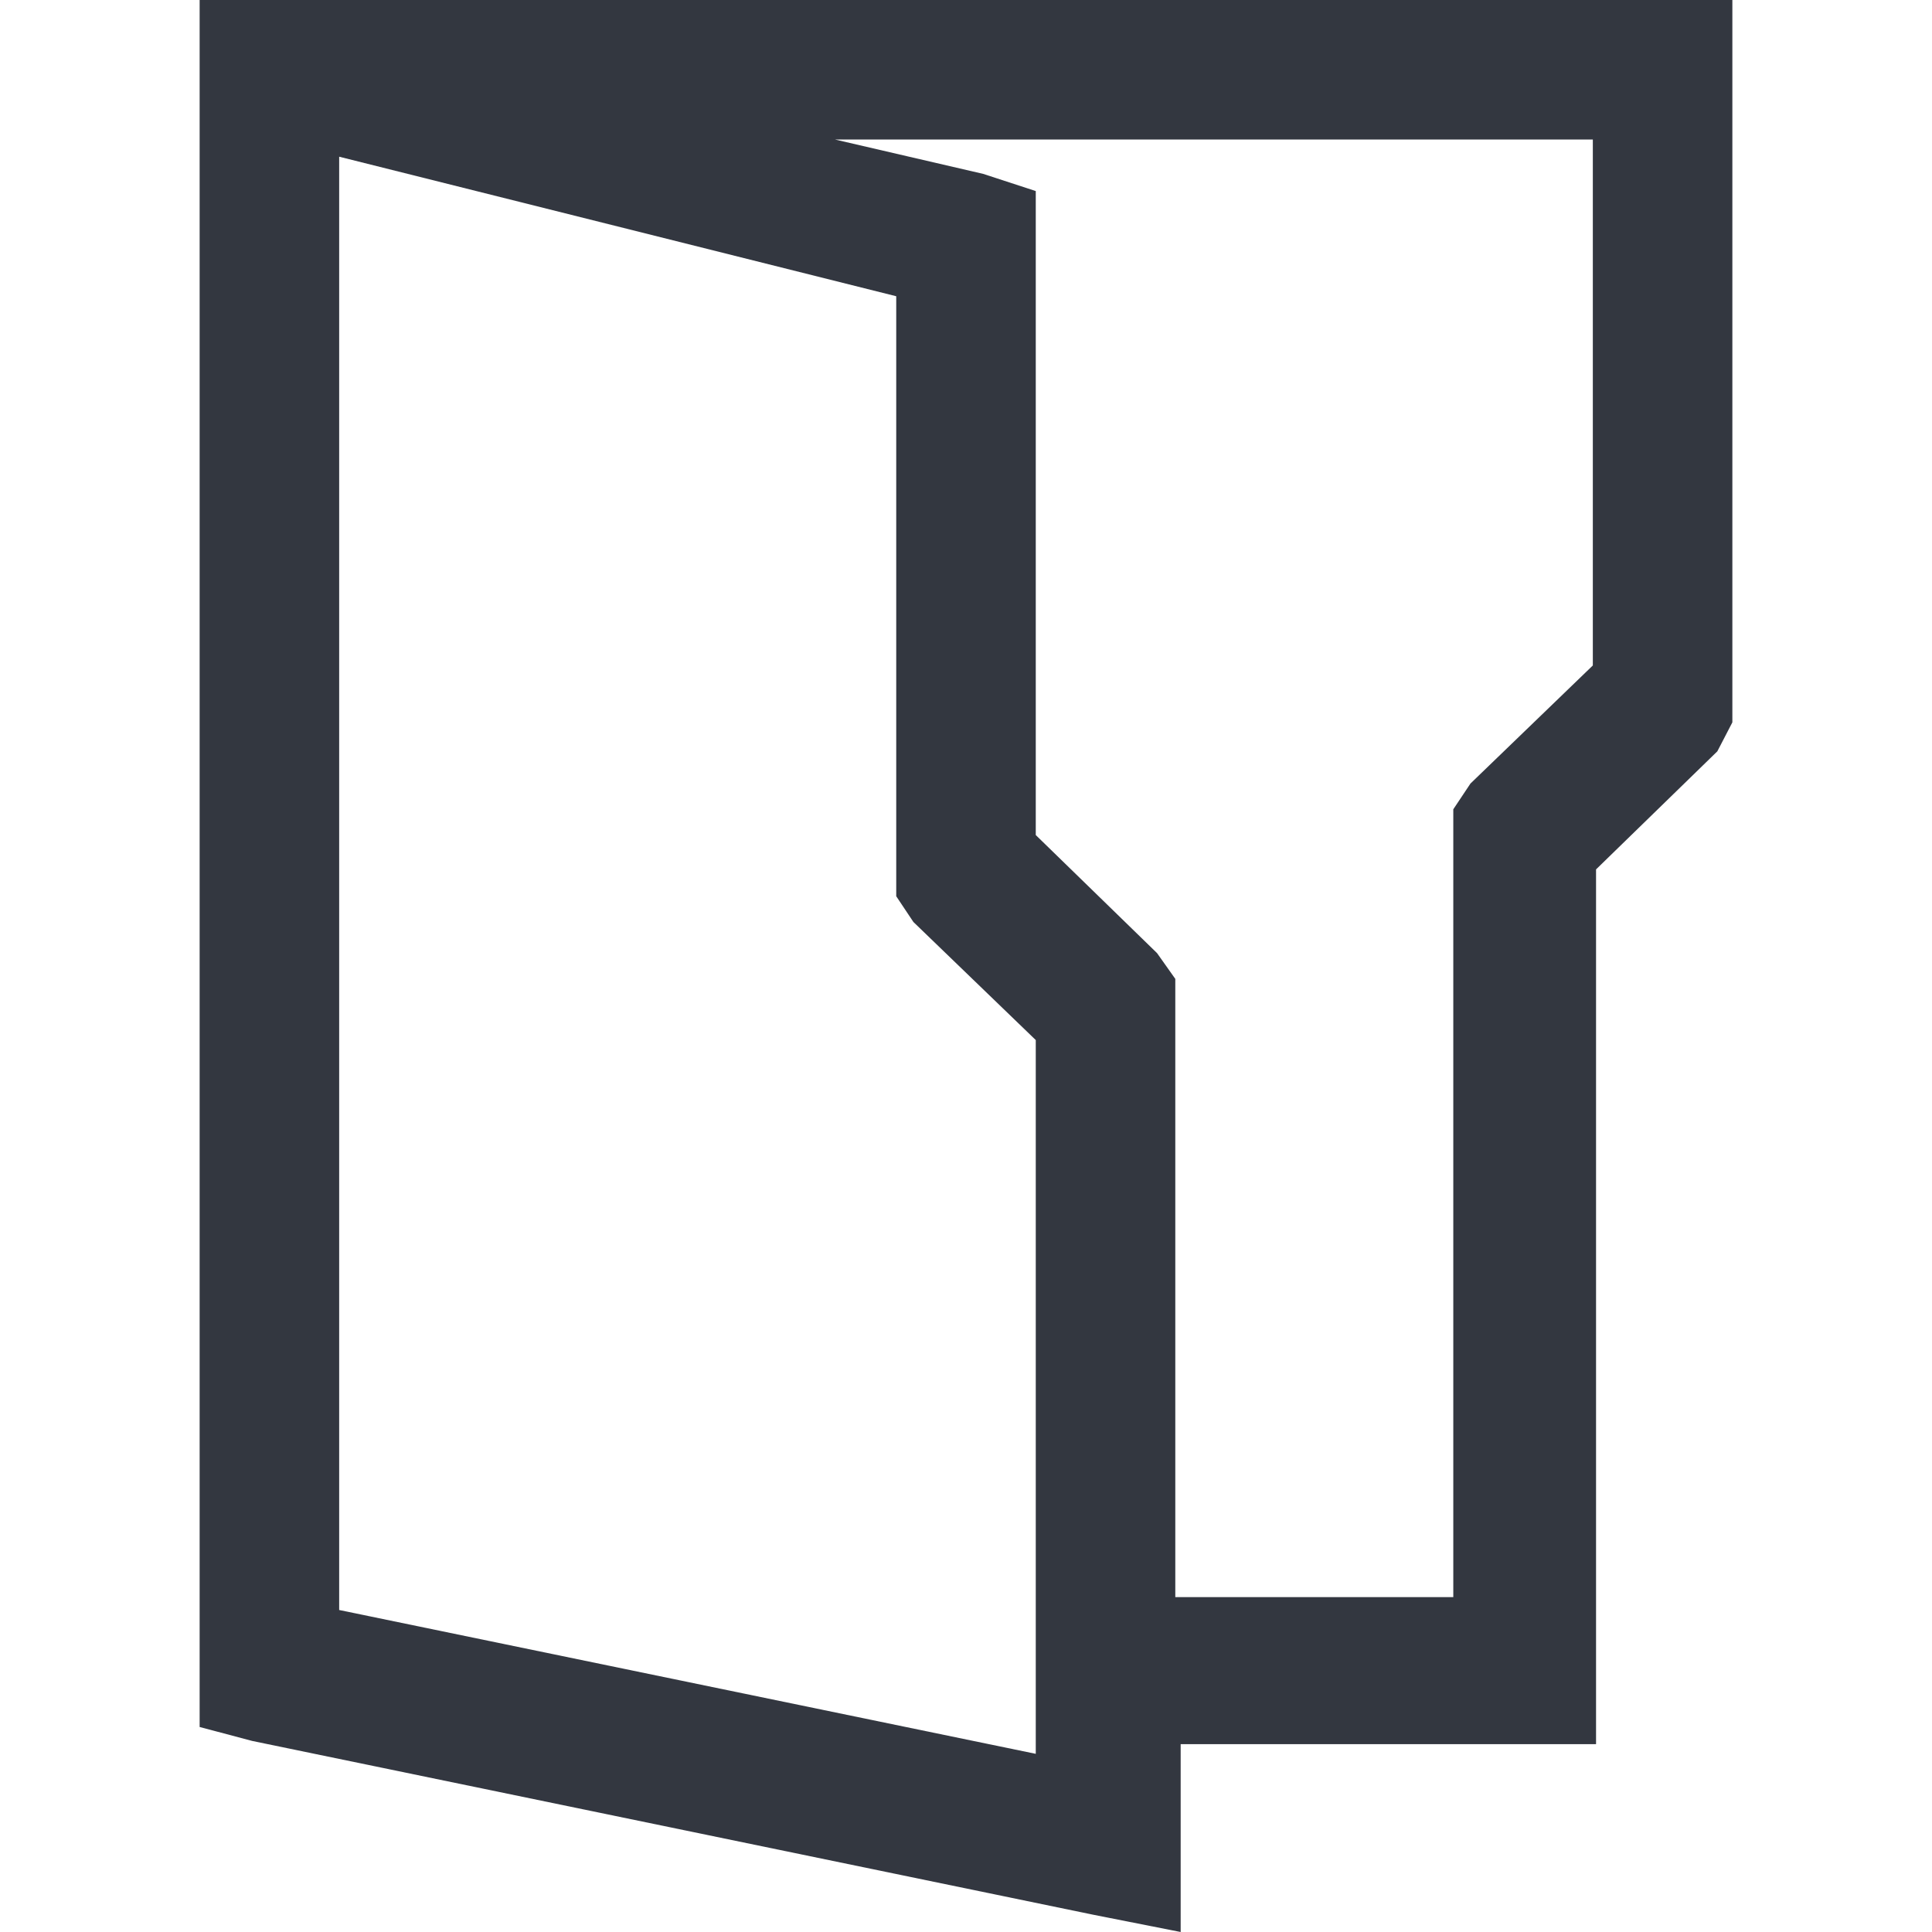
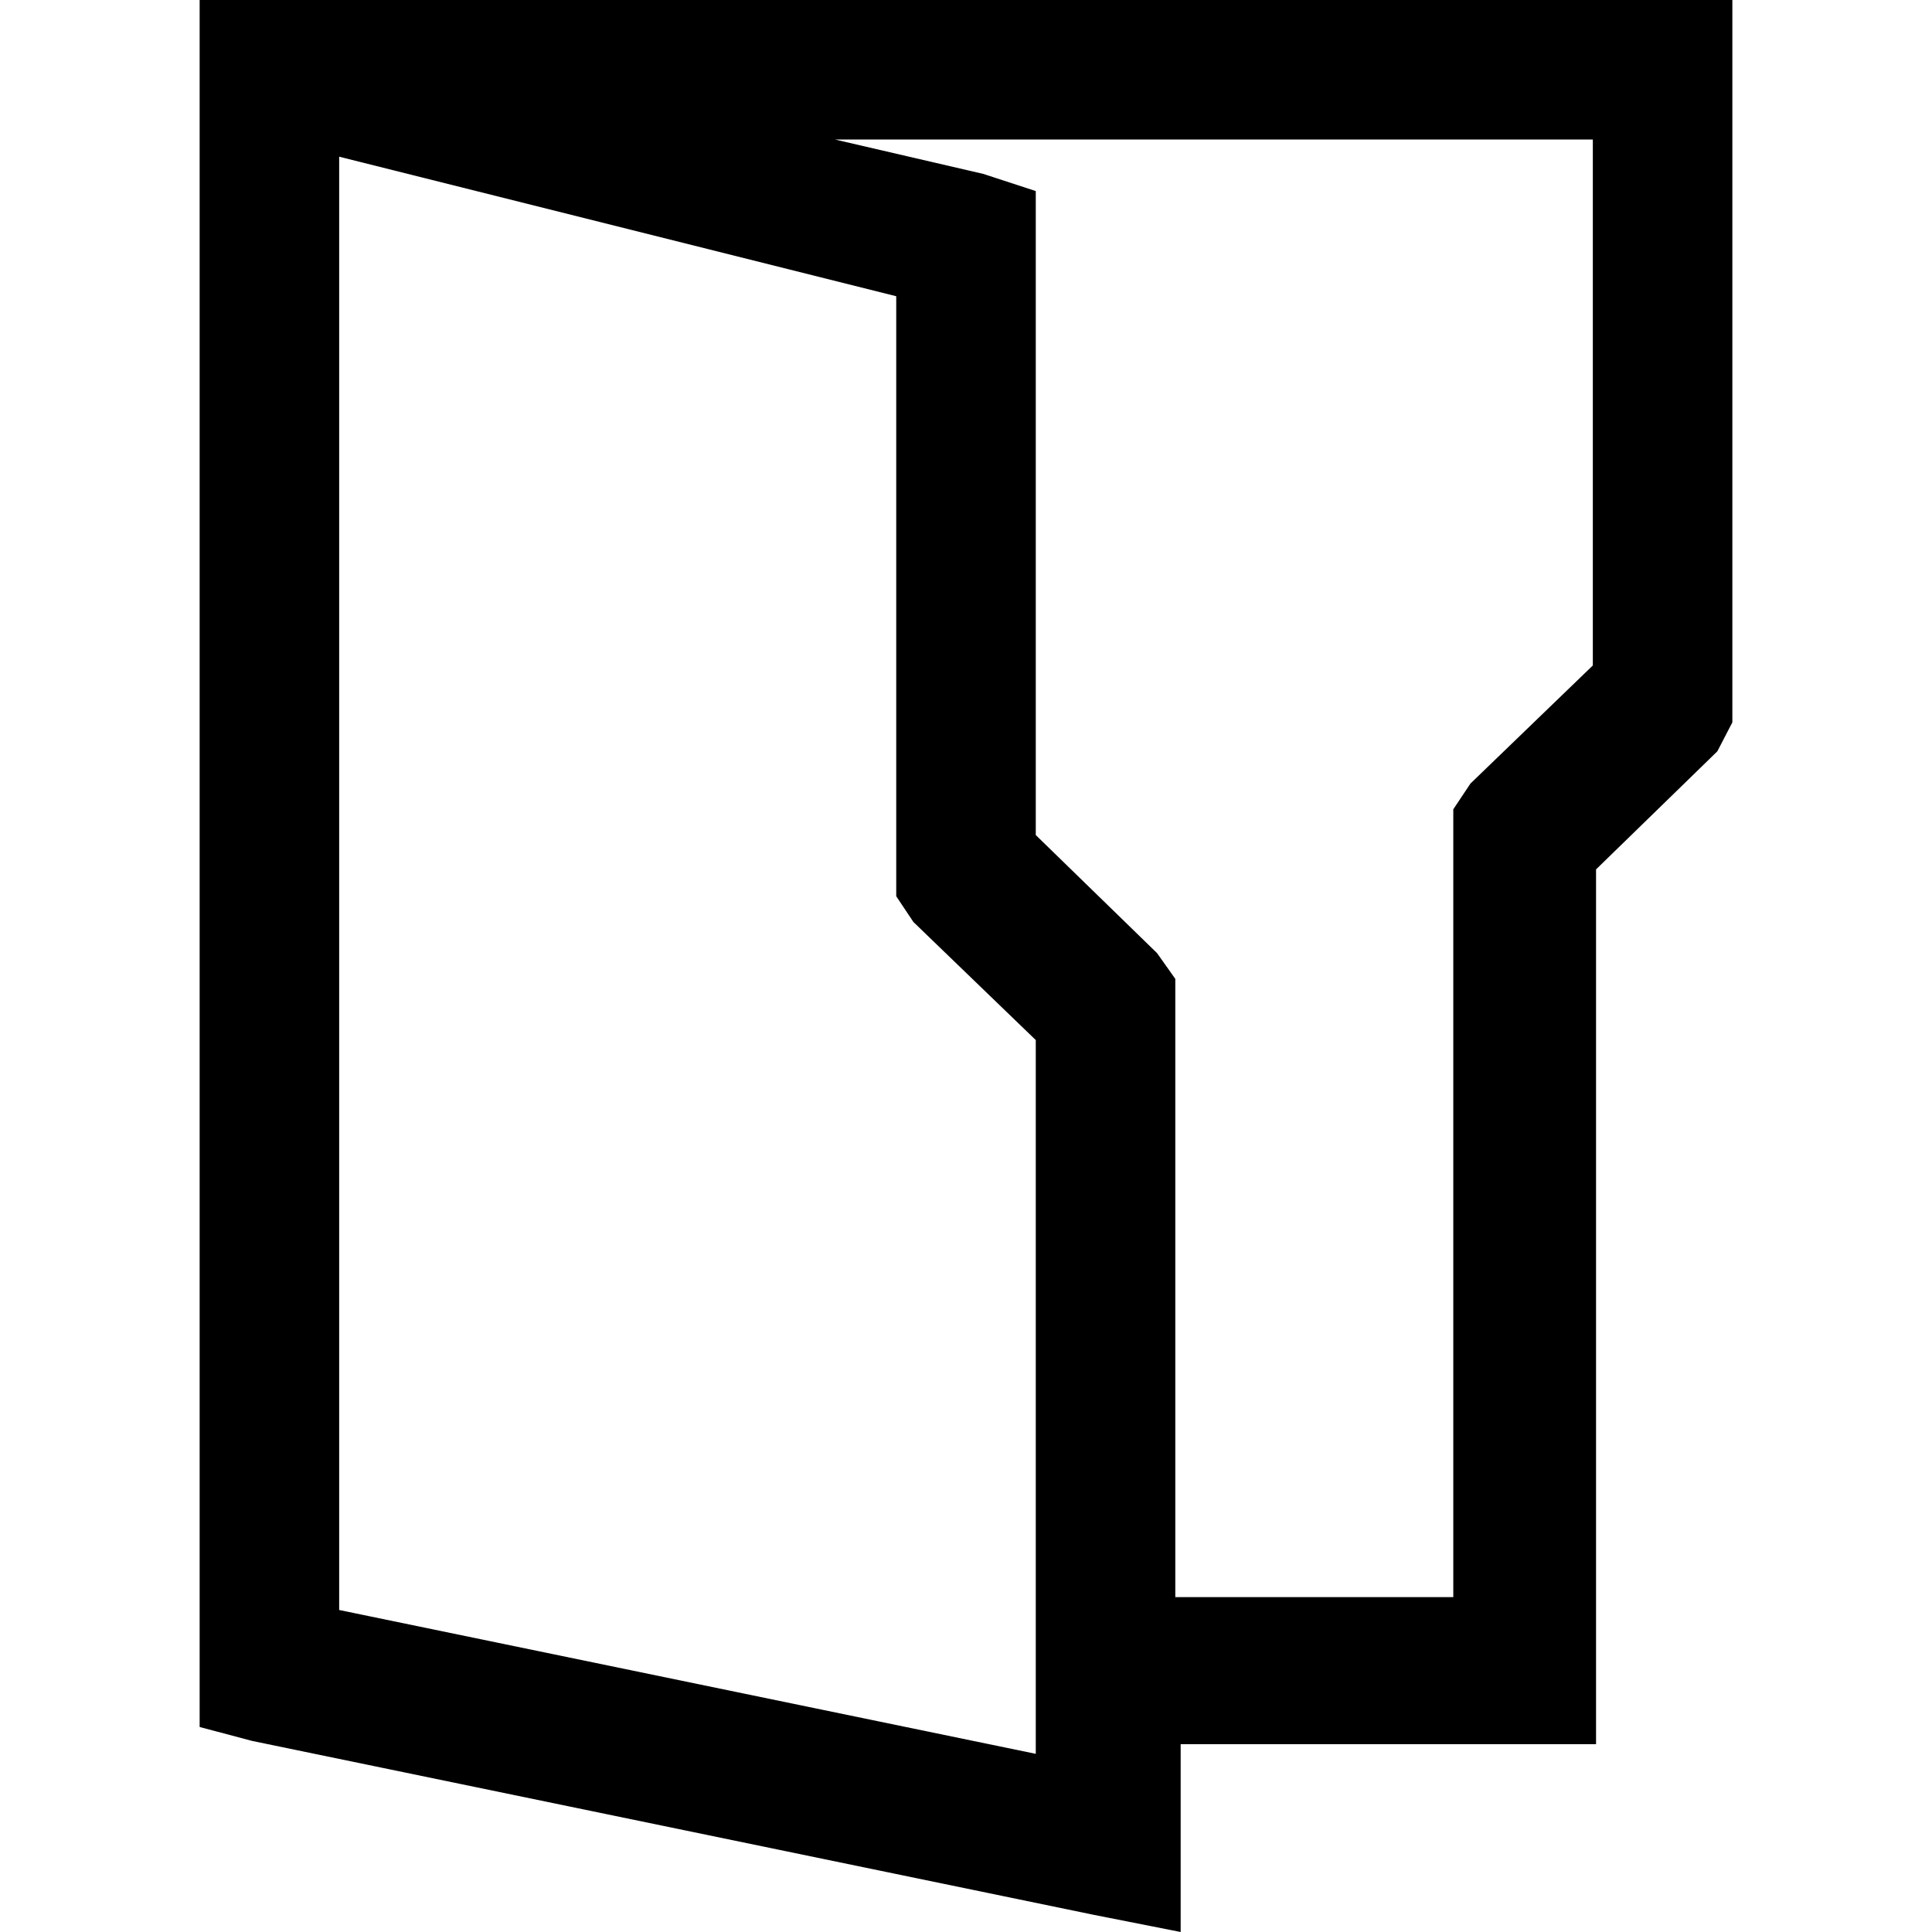
- <svg xmlns="http://www.w3.org/2000/svg" viewBox="0 0 18 18">
-   <defs>
-     <style>.a{fill:#333740;}</style>
-   </defs>
-   <path class="a" d="M1.86,0H16.14V6.73L16,7l-1.13,1.1v8.15H11V18l-.81-.16L2.35,16.22l-.49-.13V0Zm1.3,1.46V15l6.49,1.34V9.69L8.51,8.59l-.16-.24V2.76ZM7.78,1.3l1.38.32.49.16v6l1.13,1.1.17.24v5.76h2.59V7.54l.16-.24,1.14-1.1V1.3Z" />
+ <svg viewBox="0 0 18 18">
+   <path d="M1.86,0H16.14V6.73L16,7l-1.13,1.1v8.15H11V18l-.81-.16L2.35,16.22l-.49-.13V0Zm1.3,1.46V15l6.49,1.34V9.69L8.51,8.59l-.16-.24V2.76ZM7.78,1.3l1.38.32.49.16v6l1.13,1.1.17.24v5.76h2.59V7.54l.16-.24,1.14-1.1V1.3Z" />
</svg>
